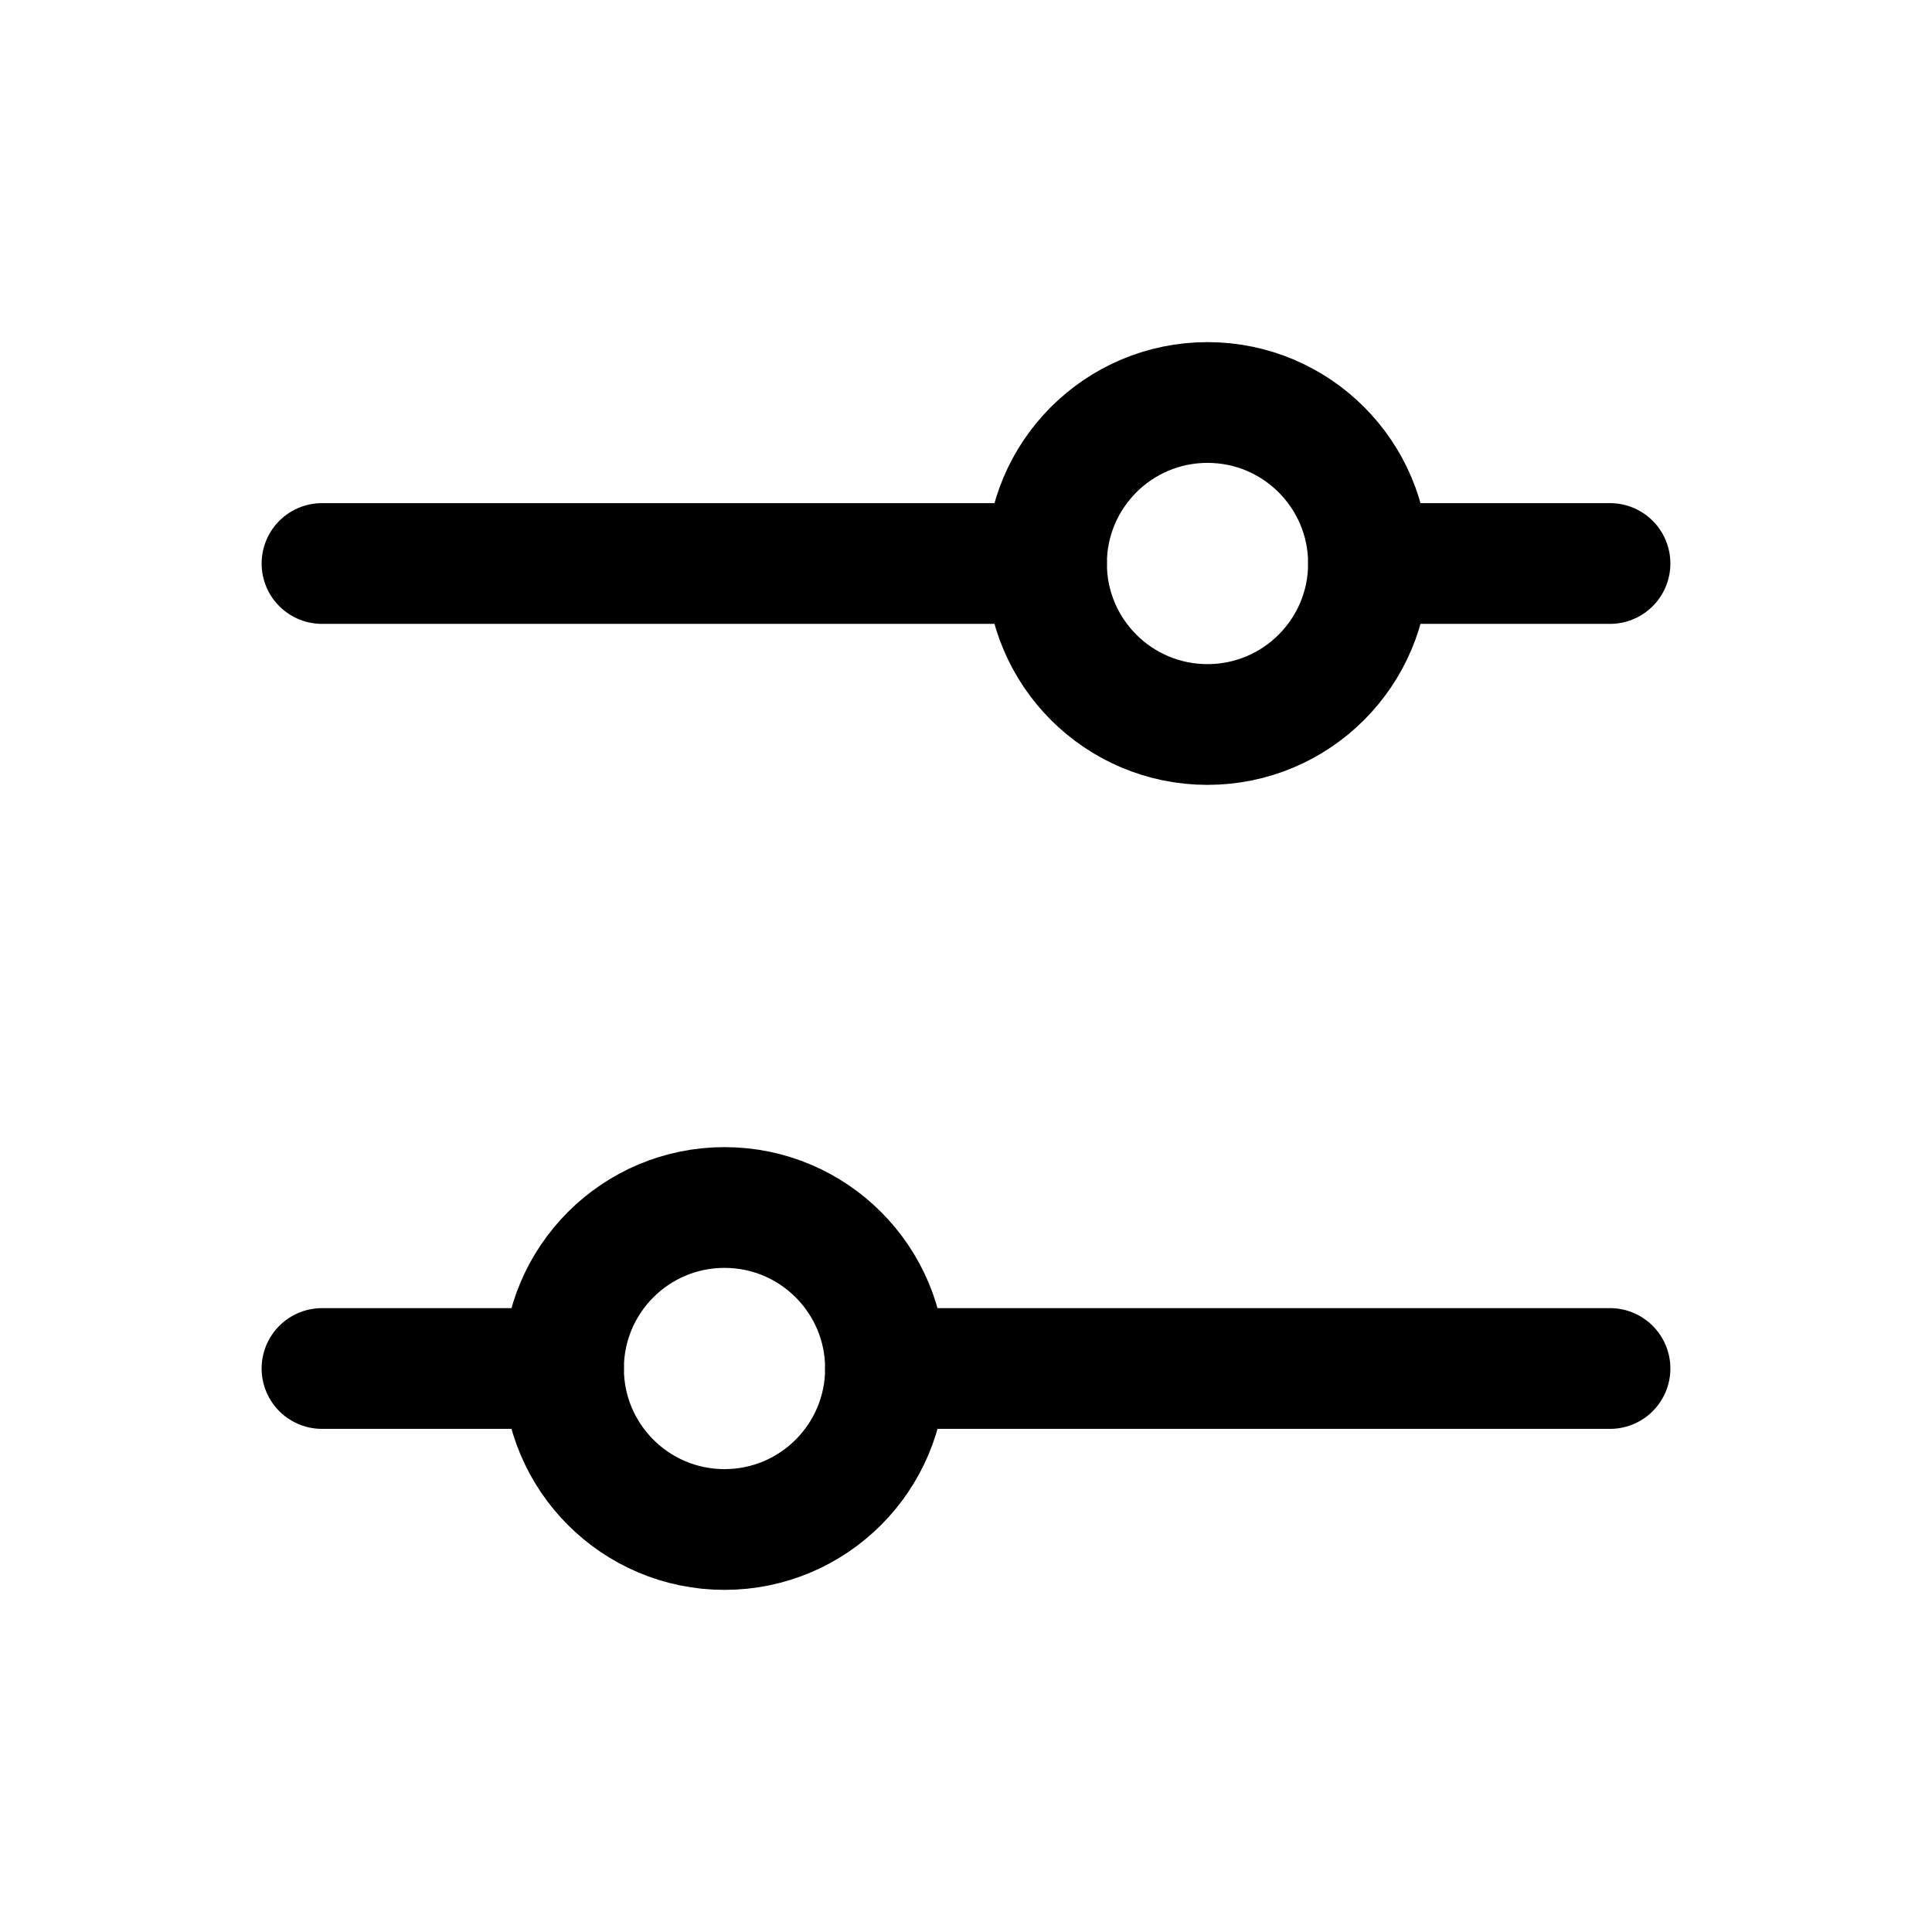
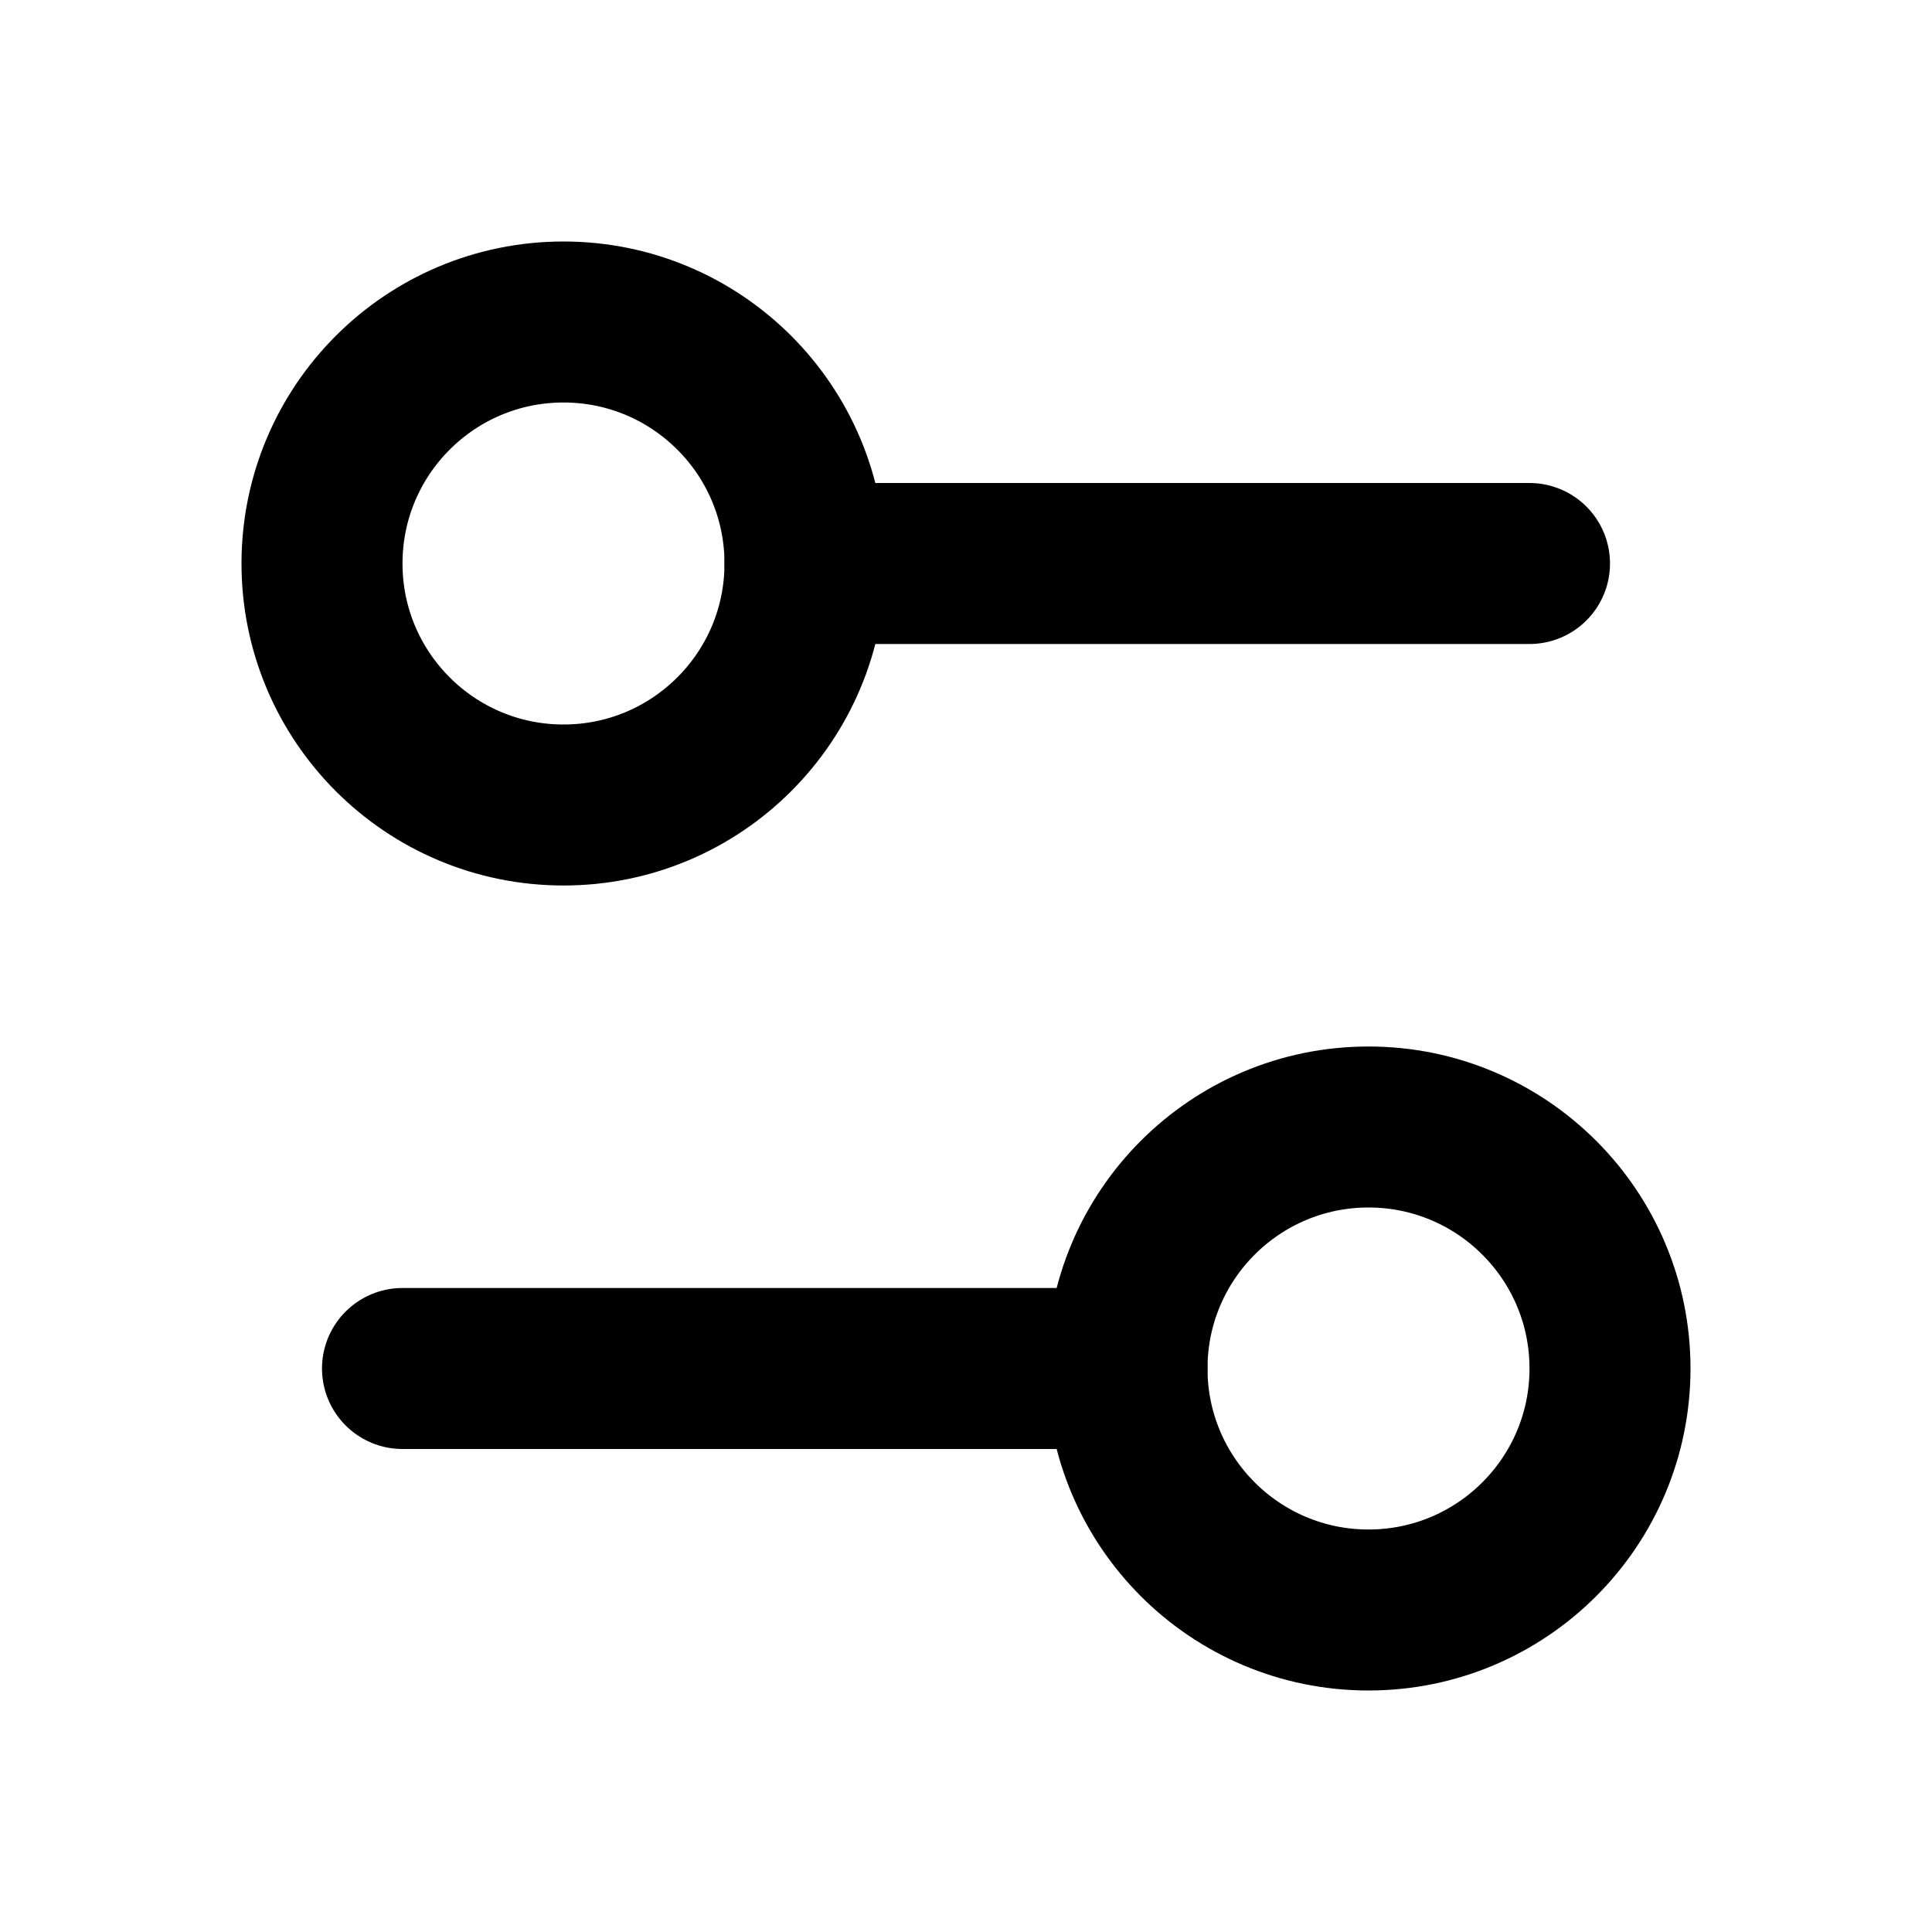
<svg xmlns="http://www.w3.org/2000/svg" width="1em" height="1em" viewBox="0 0 24 24">
-   <g fill="none" stroke="currentColor" stroke-linecap="round" stroke-linejoin="round" stroke-width="1.5">
-     <path d="M4 7h9m4 0h3M4 17h3m4 0h9" />
-     <circle cx="15" cy="7" r="2" />
-     <circle cx="9" cy="17" r="2" />
+   <path d="M0 0h24v24H0z" fill="none" />
+   <g fill="none" stroke="currentColor" stroke-linecap="round" stroke-linejoin="round" stroke-width="2">
+     <path d="M14 17H5M19 7h-9" />
+     <circle cx="17" cy="17" r="3" />
+     <circle cx="7" cy="7" r="3" />
  </g>
</svg>
